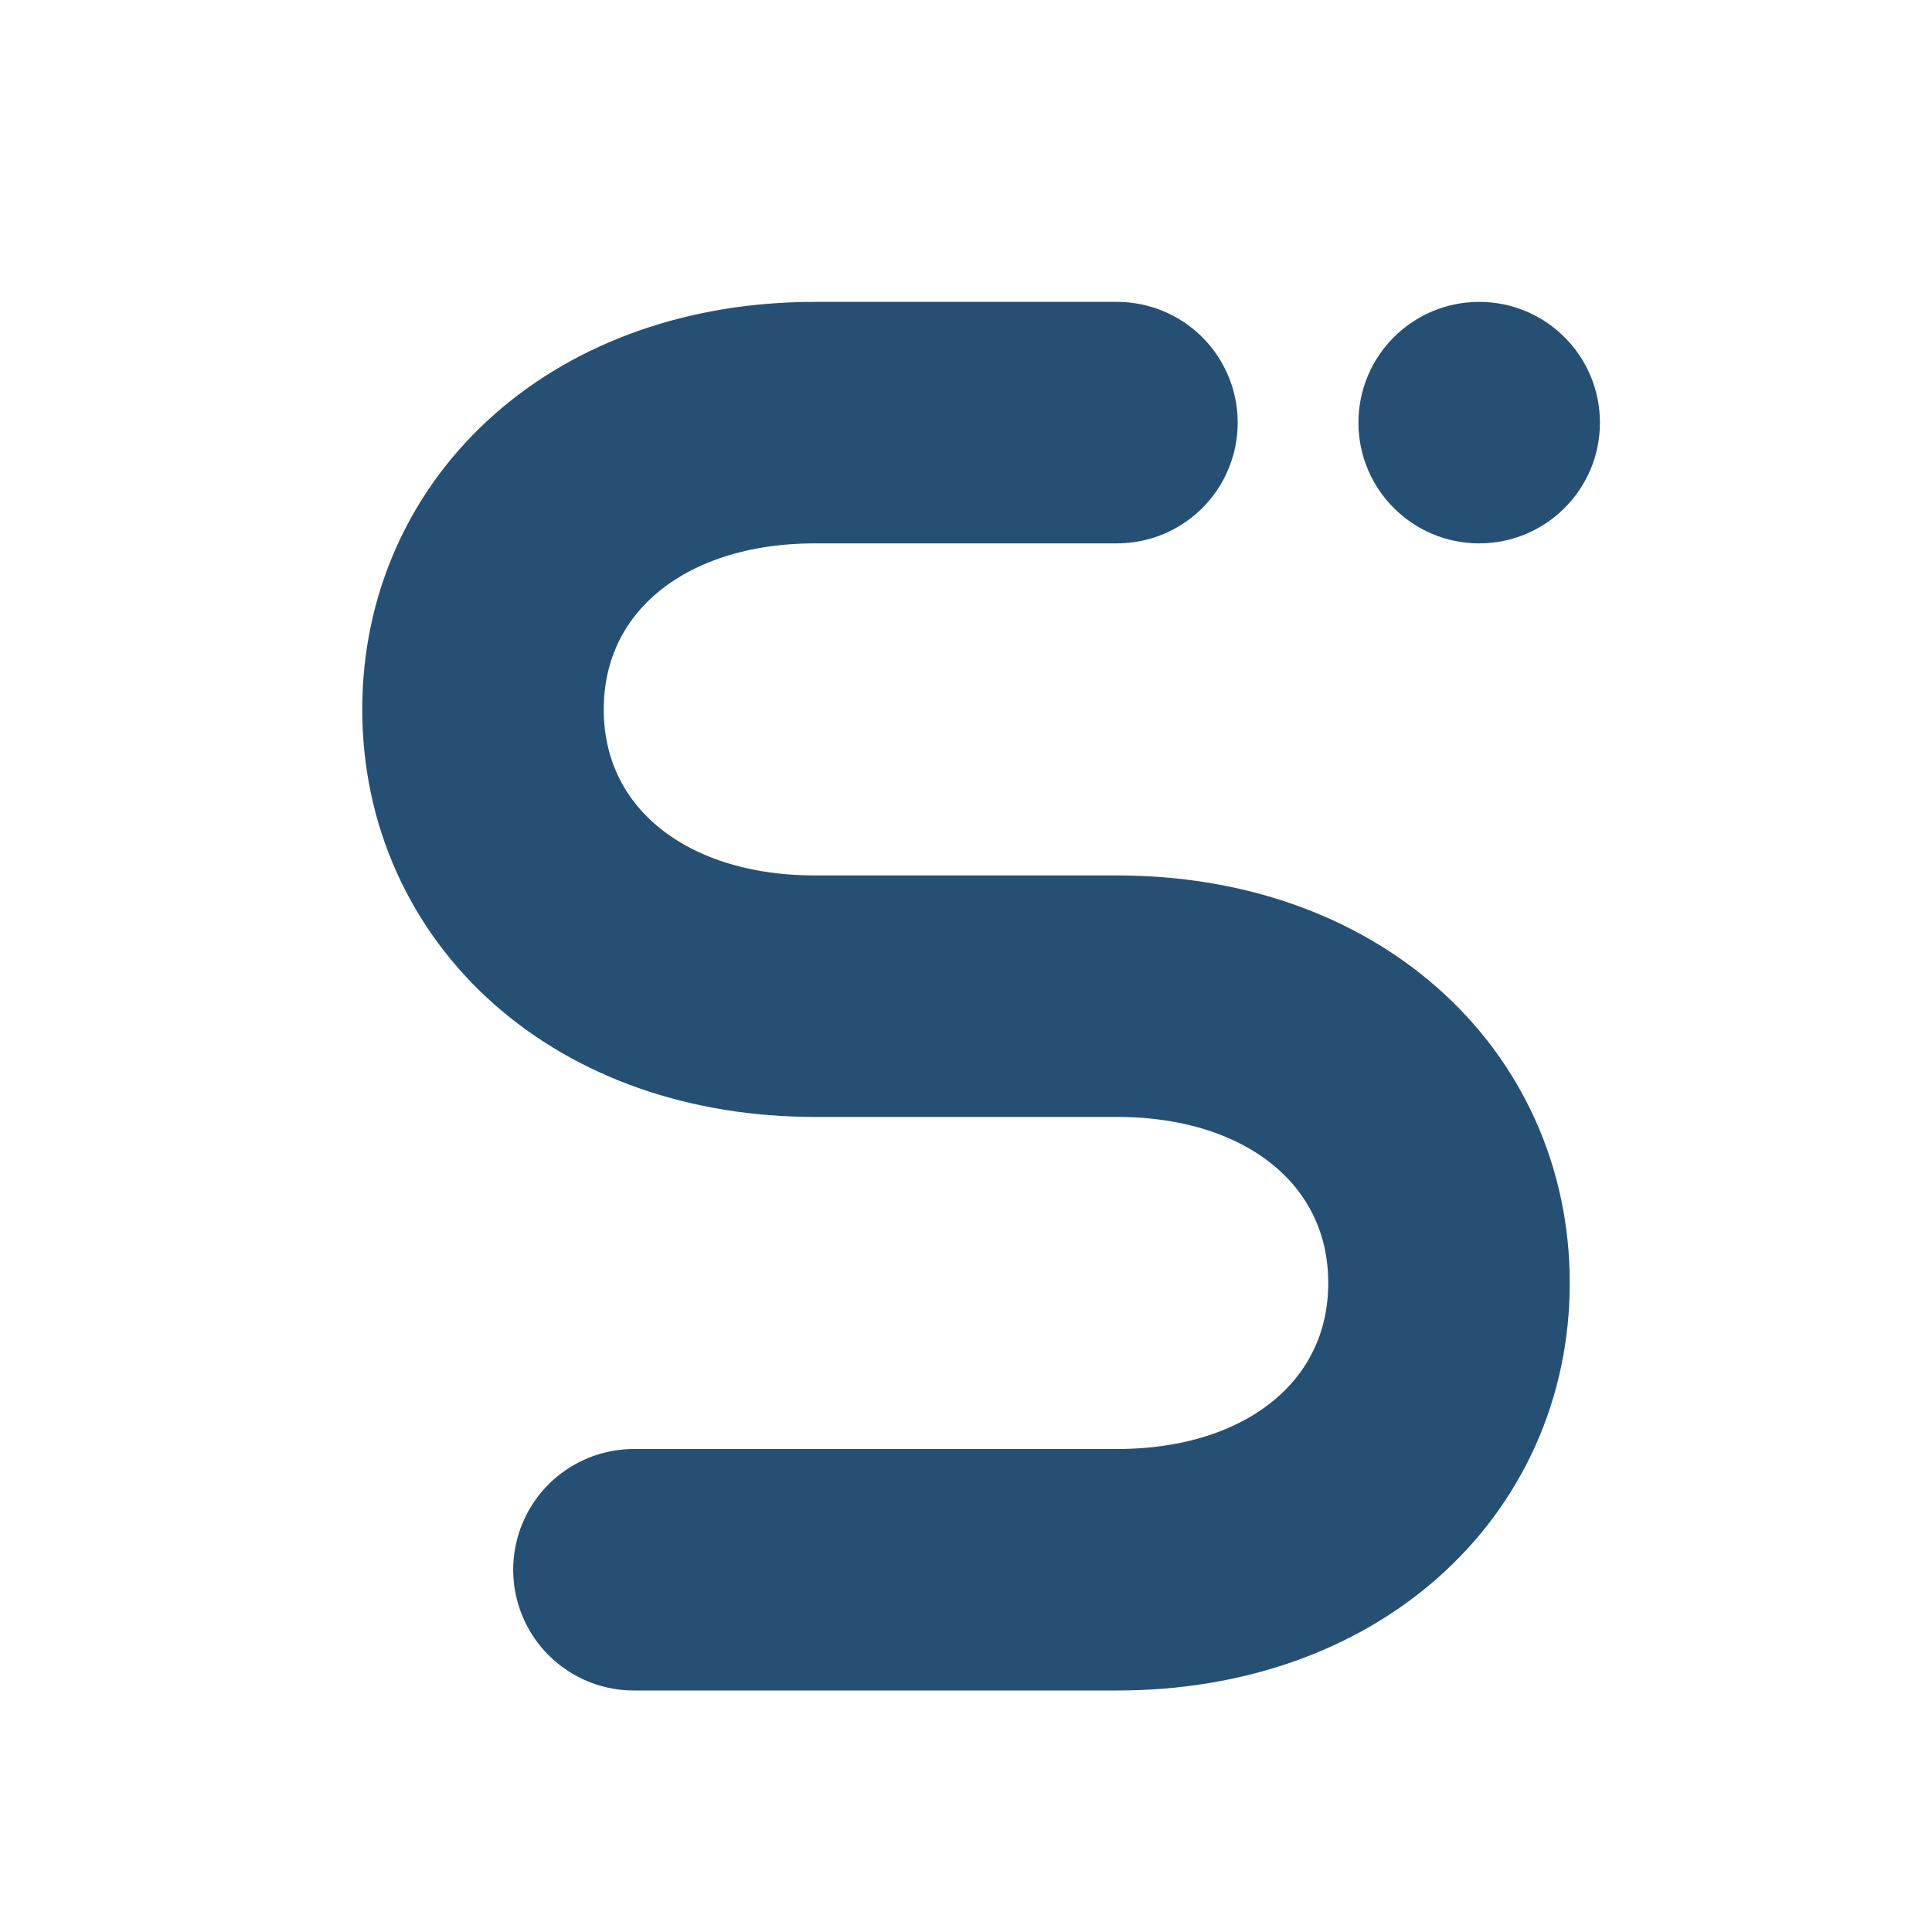
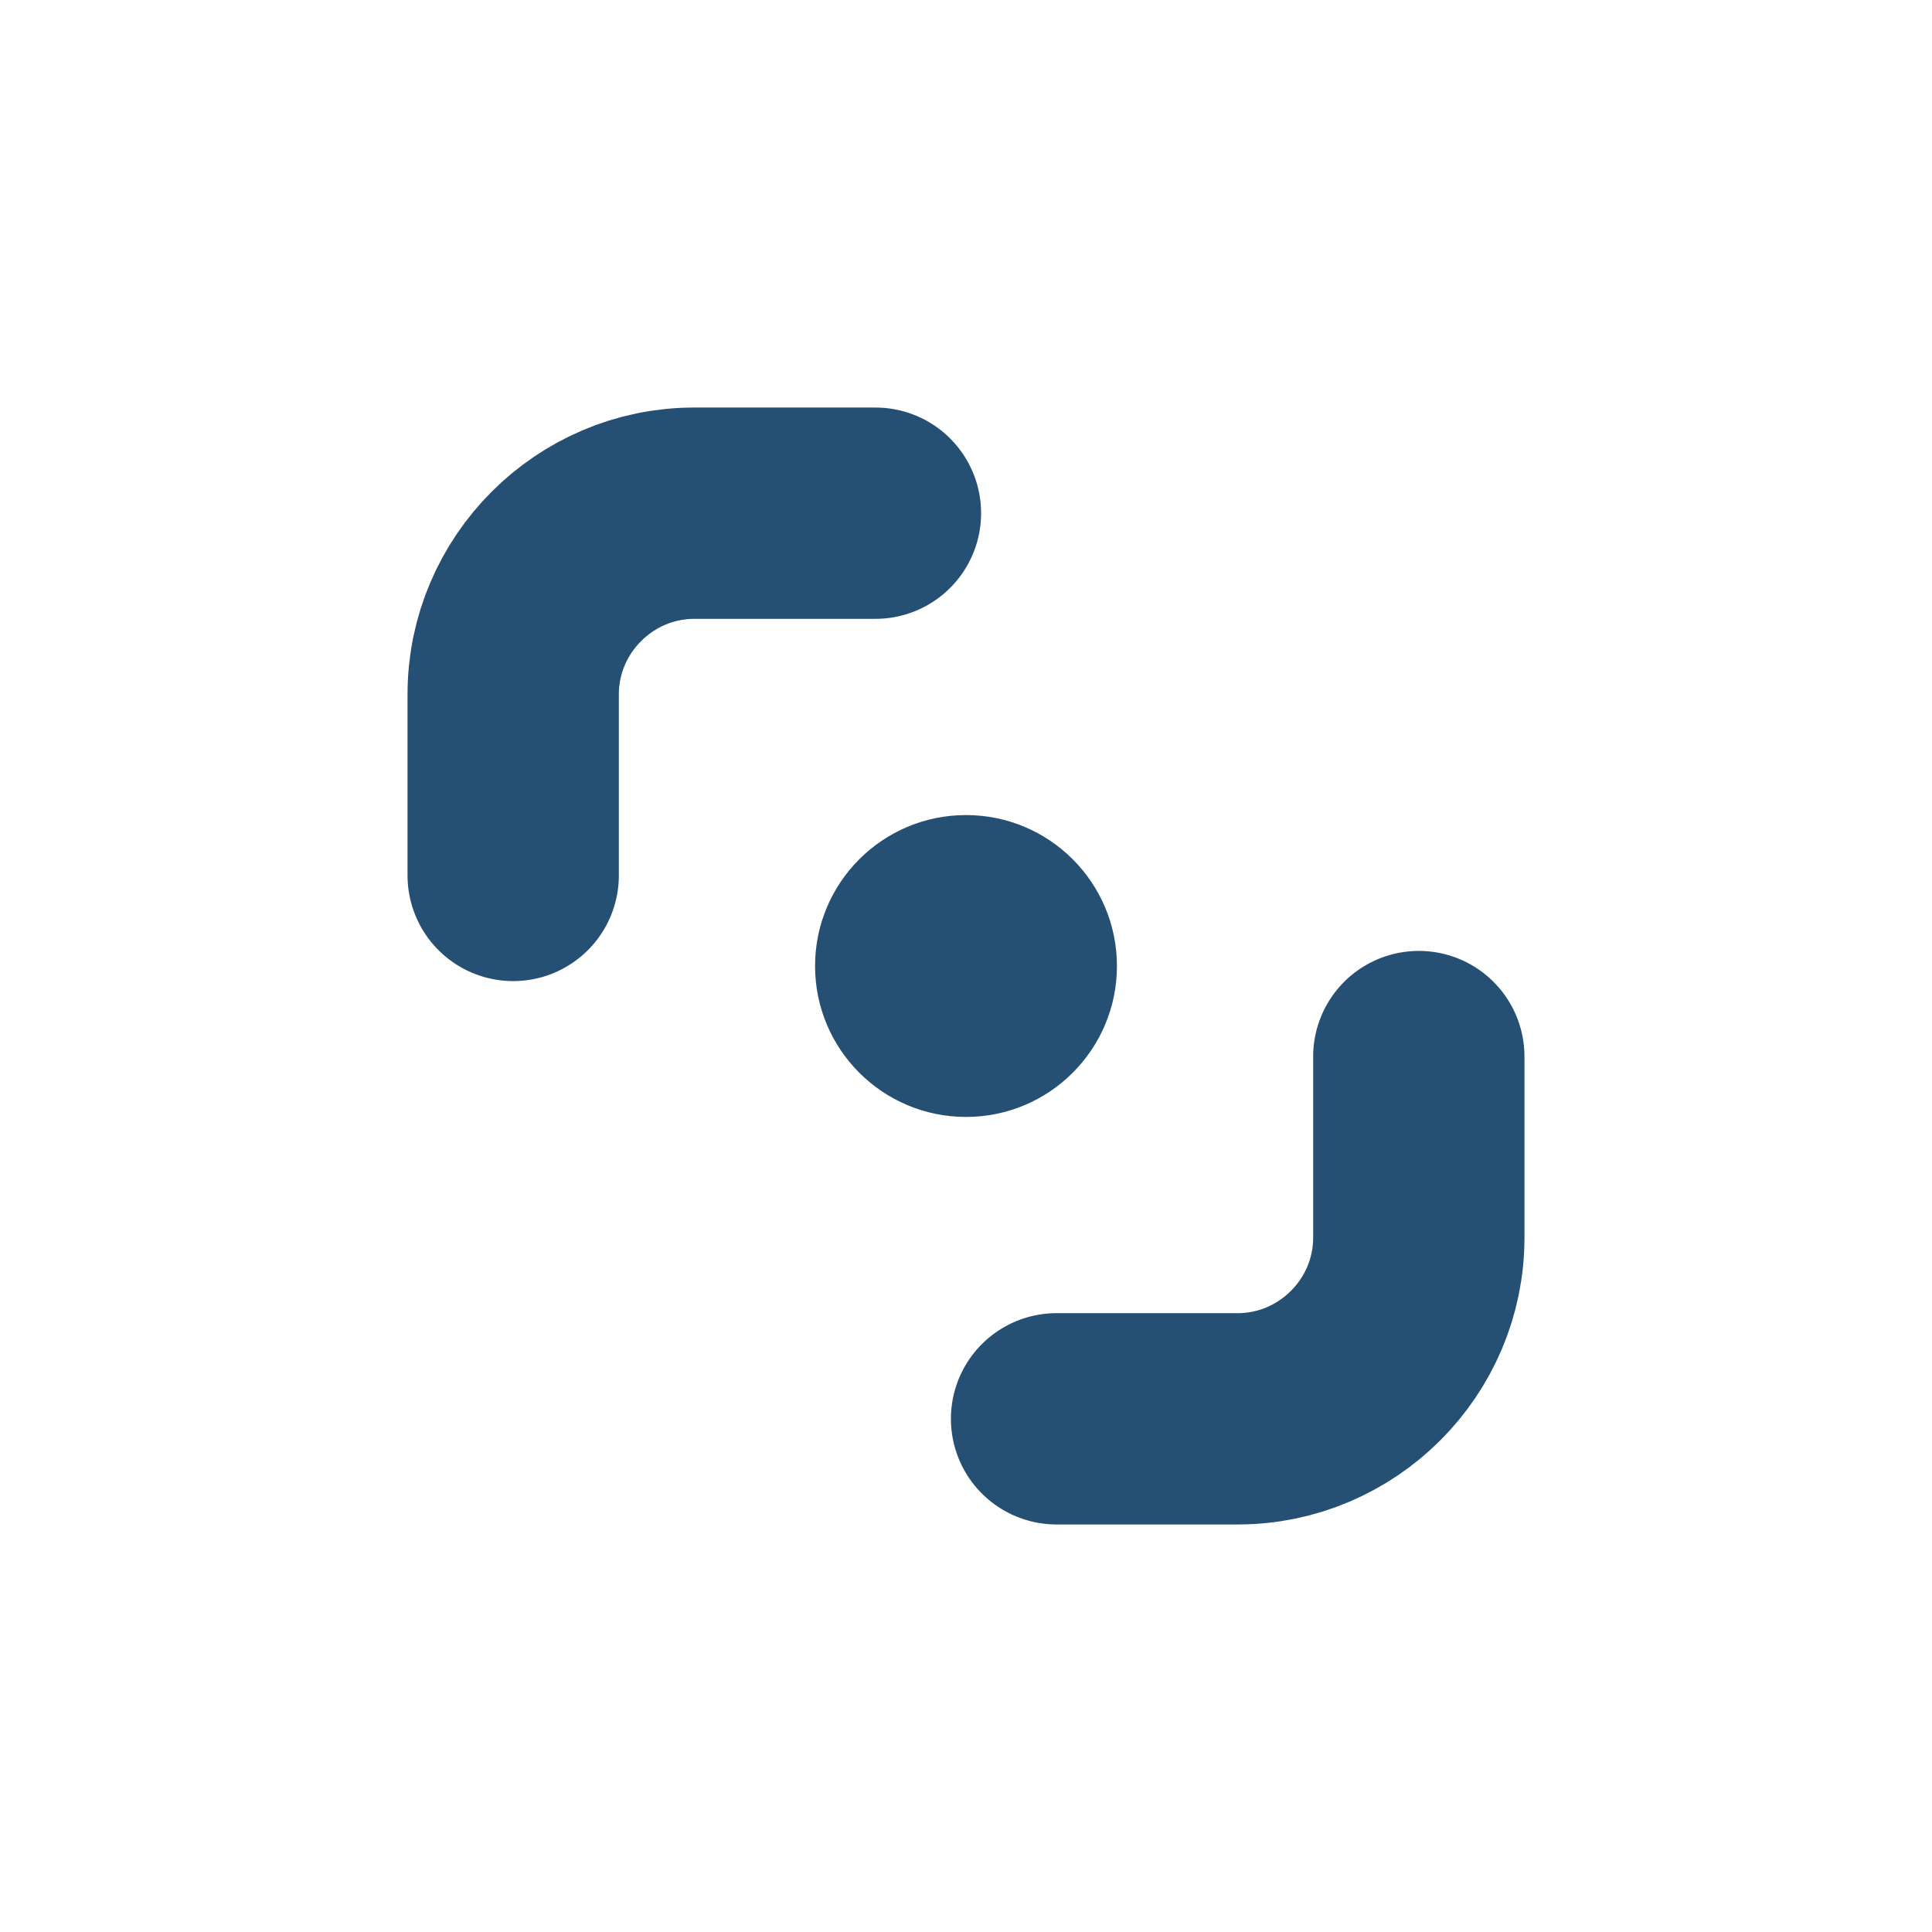
<svg xmlns="http://www.w3.org/2000/svg" viewBox="0 0 64 64" fill="none" color="#265073">
-   <path d="M37 14H27C20.4 14 16 18.1 16 23.5S20.4 33 27 33H37C43.6 33 48 37.1 48 42.5S43.6 52 37 52H21" stroke="currentColor" stroke-width="8" stroke-linecap="round" stroke-linejoin="round" />
-   <circle cx="49" cy="14" r="4" fill="currentColor" />
+   <path d="M29 17H23C19.7 17 17 19.7 17 23V29M35 47H41C44.3 47 47 44.3 47 41V35" stroke="currentColor" stroke-width="7" stroke-linecap="round" stroke-linejoin="round" />
+   <circle cx="32" cy="32" r="5" fill="currentColor" />
</svg>
